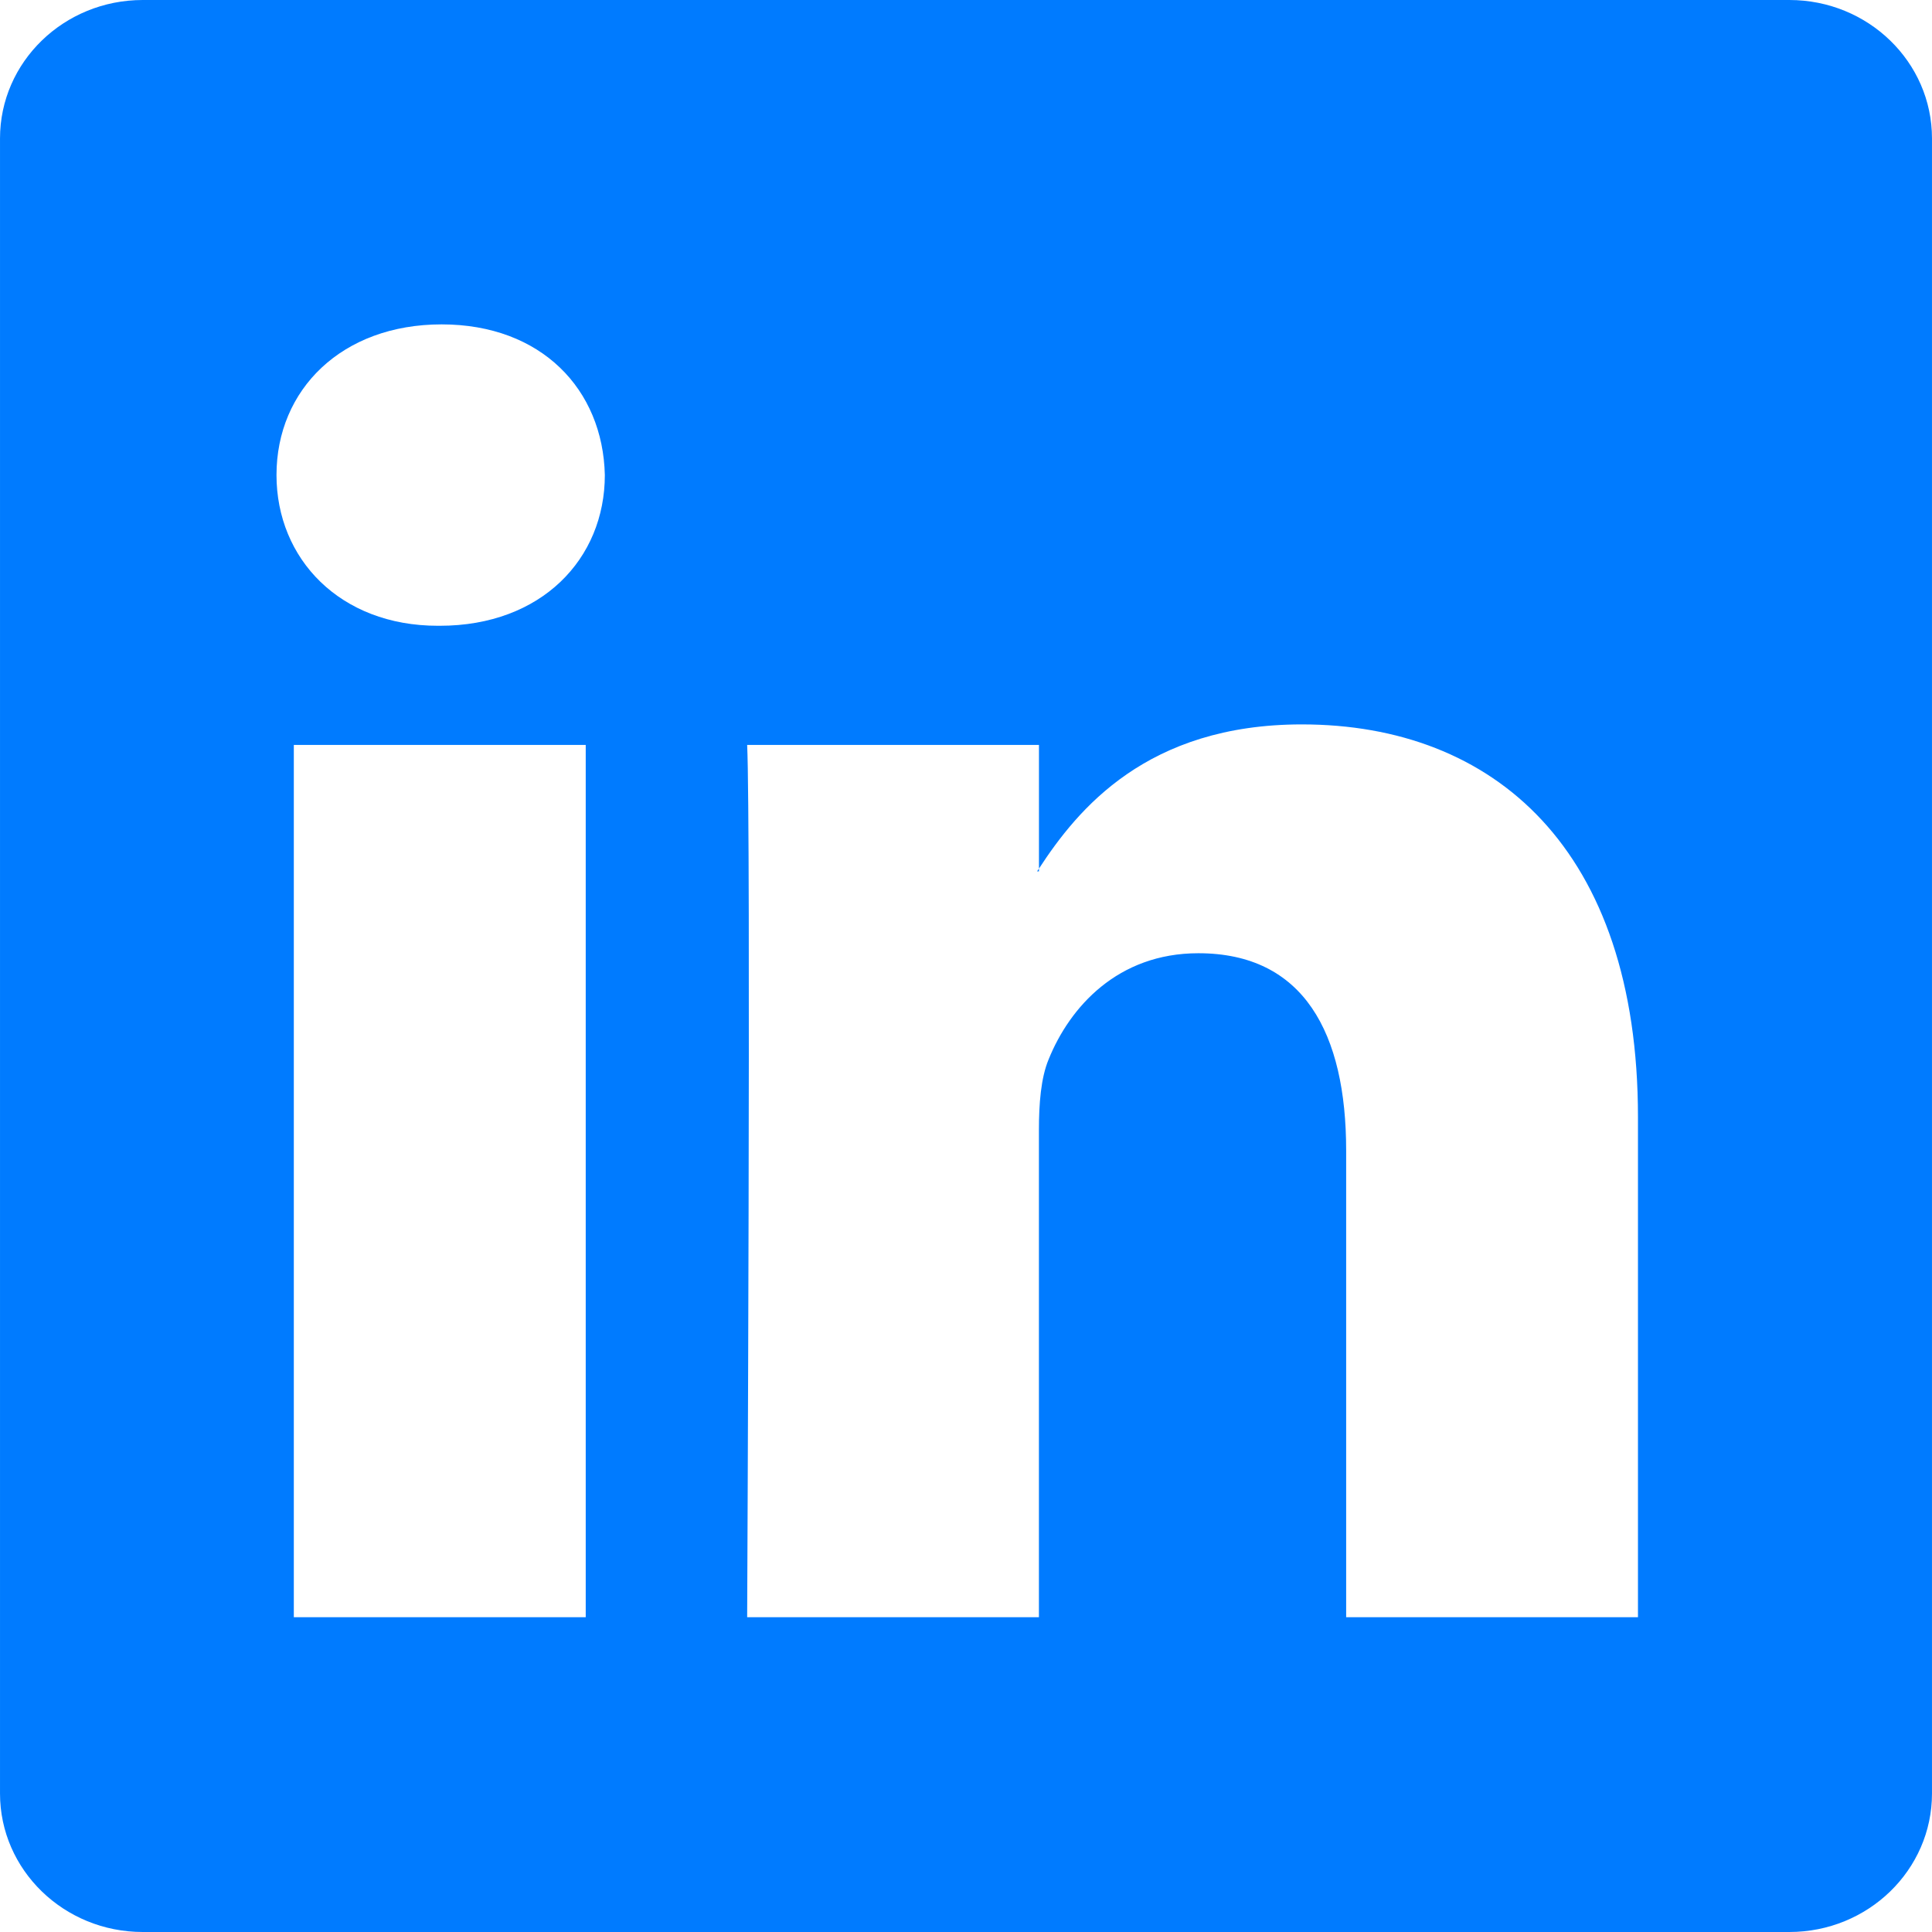
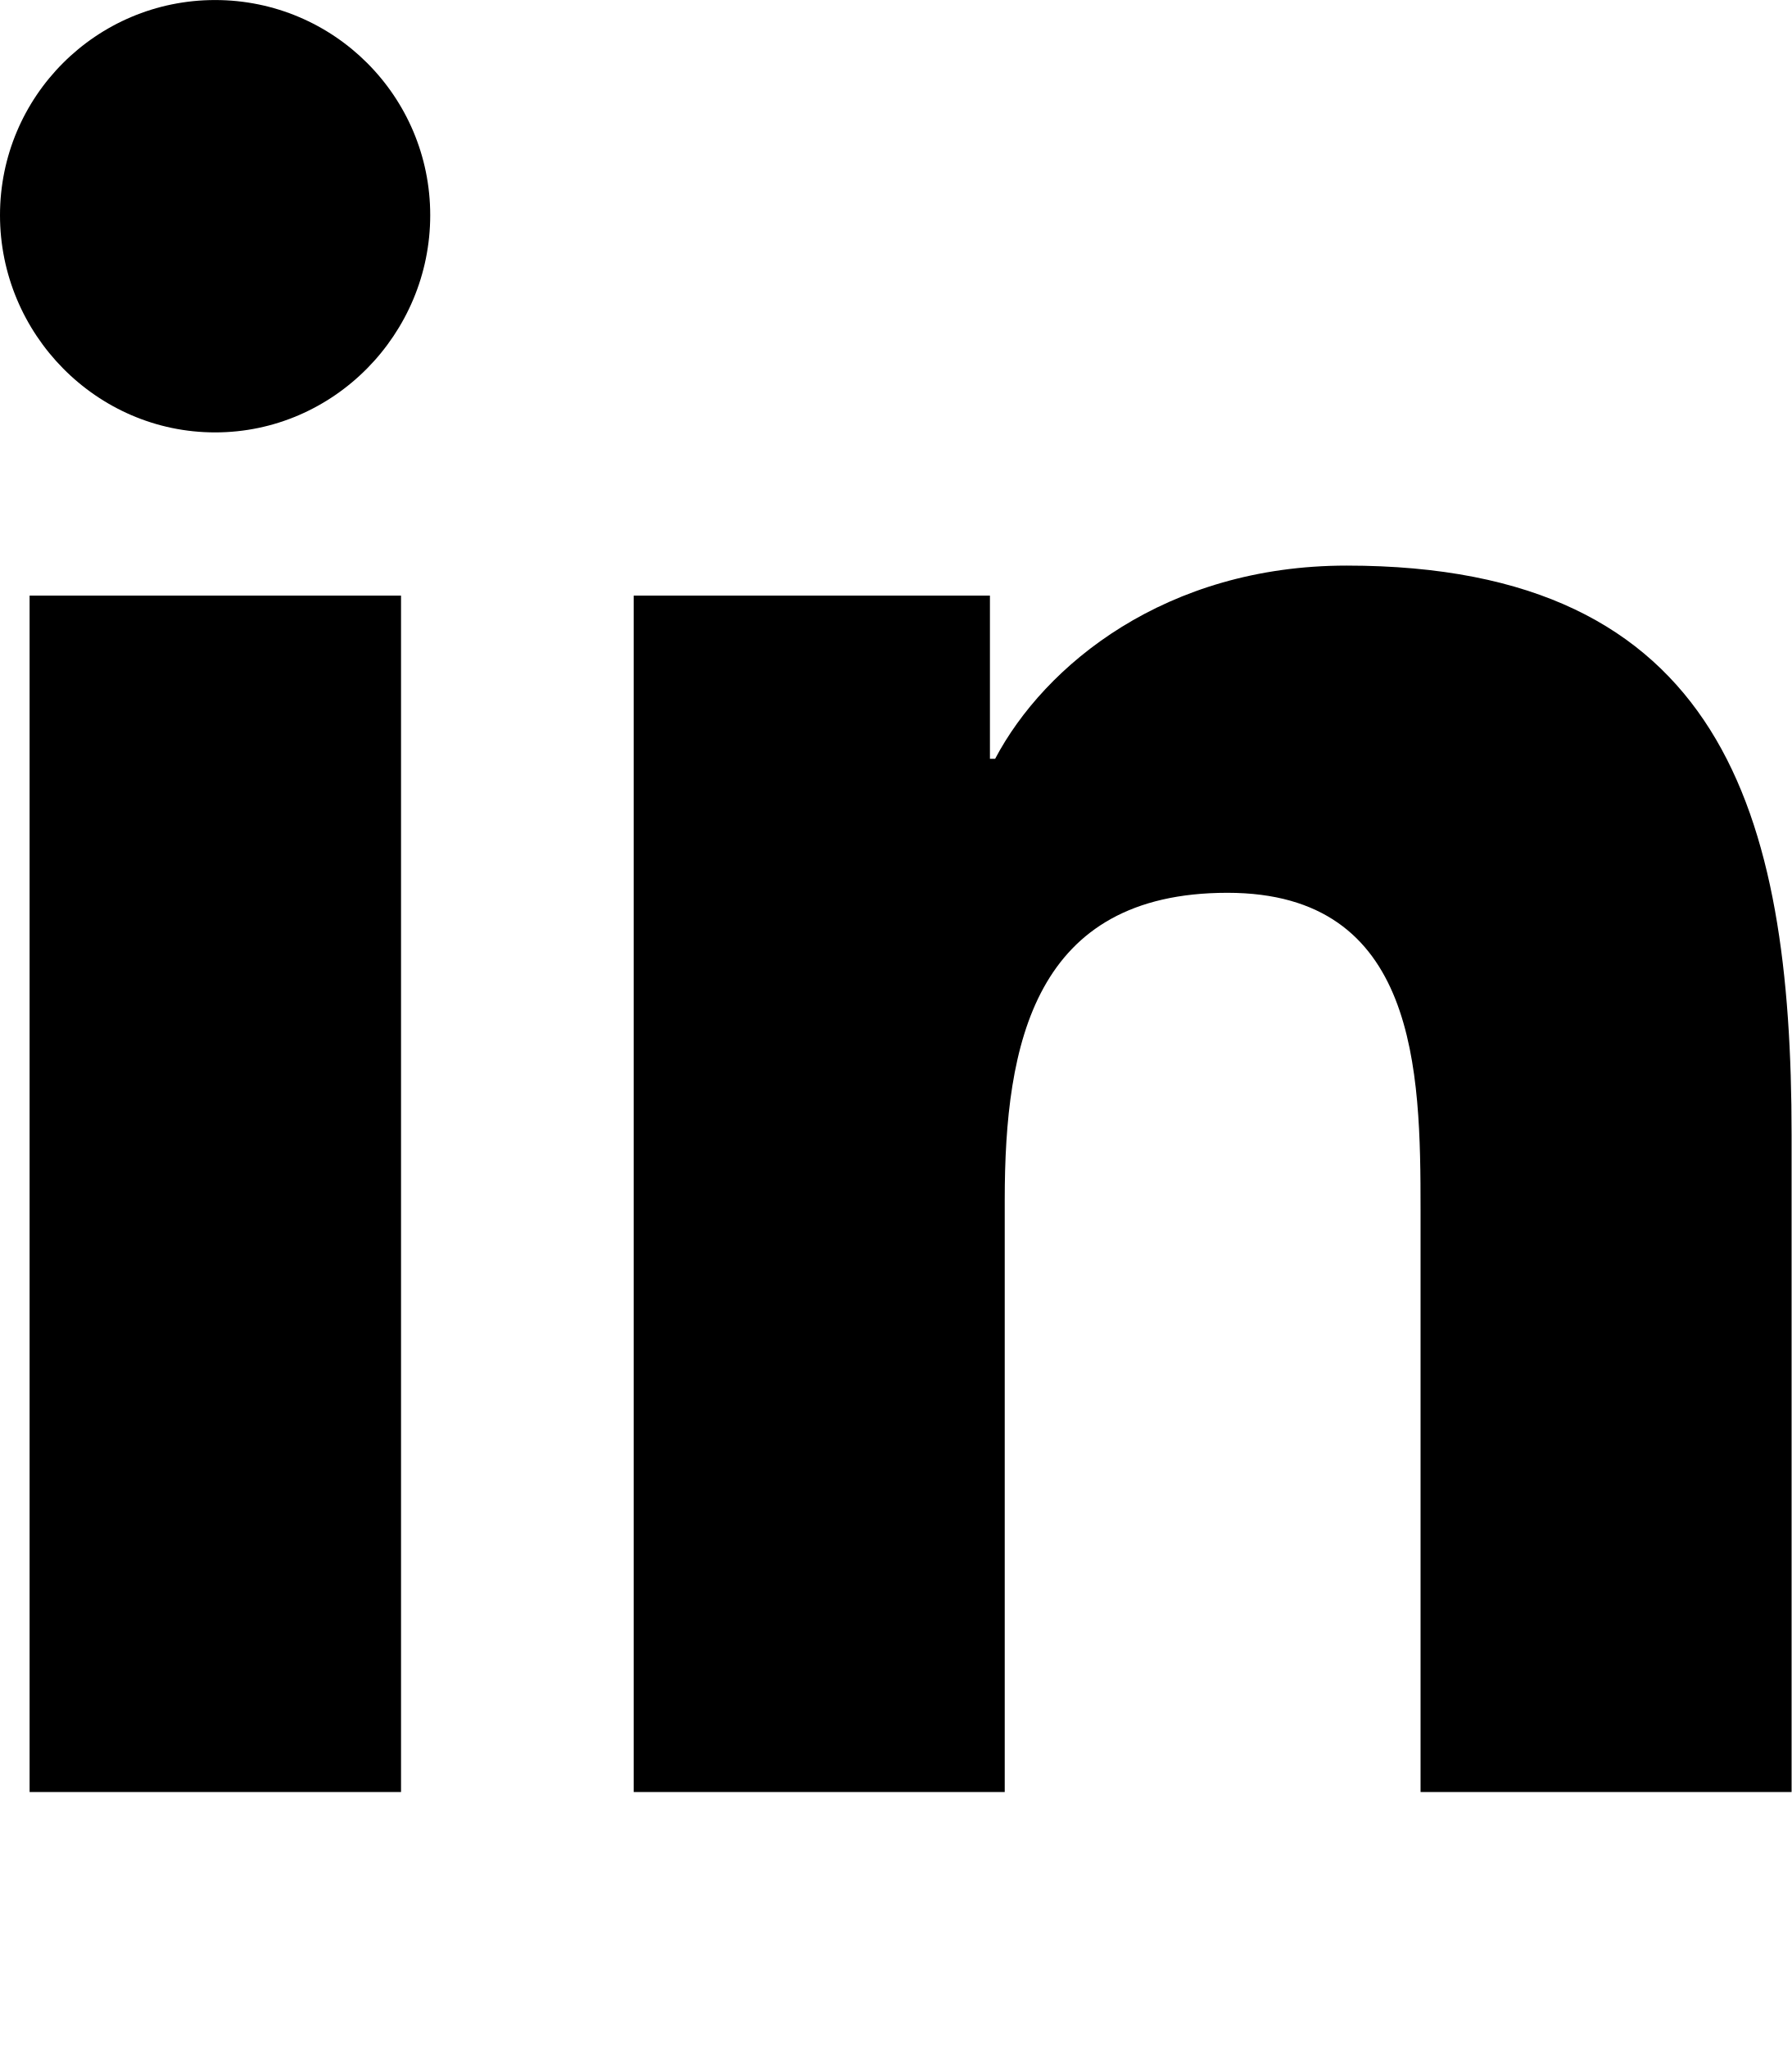
- <svg xmlns="http://www.w3.org/2000/svg" version="1.1" id="Capa_1" x="0px" y="0px" width="430.117px" height="430.118px" viewBox="0 0 430.117 430.118" fill="#007BFF" style="enable-background:new 0 0 430.117 430.118;" xml:space="preserve">
-   <g>
-     <path id="LinkedIn__x28_alt_x29_" d="M398.355,0H31.782C14.229,0,0.002,13.793,0.002,30.817v368.471   c0,17.025,14.232,30.83,31.78,30.83h366.573c17.549,0,31.76-13.814,31.76-30.83V30.817C430.115,13.798,415.904,0,398.355,0z    M130.4,360.038H65.413V165.845H130.4V360.038z M97.913,139.315h-0.437c-21.793,0-35.92-14.904-35.92-33.563   c0-19.035,14.542-33.535,36.767-33.535c22.227,0,35.899,14.496,36.331,33.535C134.654,124.415,120.555,139.315,97.913,139.315z    M364.659,360.038h-64.966V256.138c0-26.107-9.413-43.921-32.907-43.921c-17.973,0-28.642,12.018-33.327,23.621   c-1.736,4.144-2.166,9.94-2.166,15.728v108.468h-64.954c0,0,0.85-175.979,0-194.192h64.964v27.531   c8.624-13.229,24.035-32.1,58.534-32.1c42.76,0,74.822,27.739,74.822,87.414V360.038z M230.883,193.99   c0.111-0.182,0.266-0.401,0.42-0.614v0.614H230.883z" />
-   </g>
-   <g>
- </g>
-   <g>
- </g>
-   <g>
- </g>
-   <g>
- </g>
-   <g>
- </g>
-   <g>
- </g>
-   <g>
- </g>
-   <g>
- </g>
-   <g>
- </g>
-   <g>
- </g>
-   <g>
- </g>
-   <g>
- </g>
-   <g>
- </g>
-   <g>
- </g>
-   <g>
- </g>
+ <svg xmlns="http://www.w3.org/2000/svg" aria-hidden="true" focusable="false" data-prefix="fab" data-icon="linkedin-in" class="svg-inline--fa fa-linkedin-in fa-w-14" role="img" viewBox="0 0 448 512">
+   <path fill="currentColor" d="M100.28 448H7.4V148.9h92.88zM53.79 108.1C24.09 108.1 0 83.5 0 53.8a53.79 53.79 0 0 1 107.58 0c0 29.7-24.1 54.3-53.79 54.3zM447.9 448h-92.68V302.4c0-34.7-.7-79.2-48.29-79.2-48.29 0-55.69 37.7-55.69 76.7V448h-92.78V148.9h89.08v40.8h1.3c12.4-23.5 42.69-48.3 87.88-48.3 94 0 111.28 61.9 111.28 142.3V448z" />
</svg>
